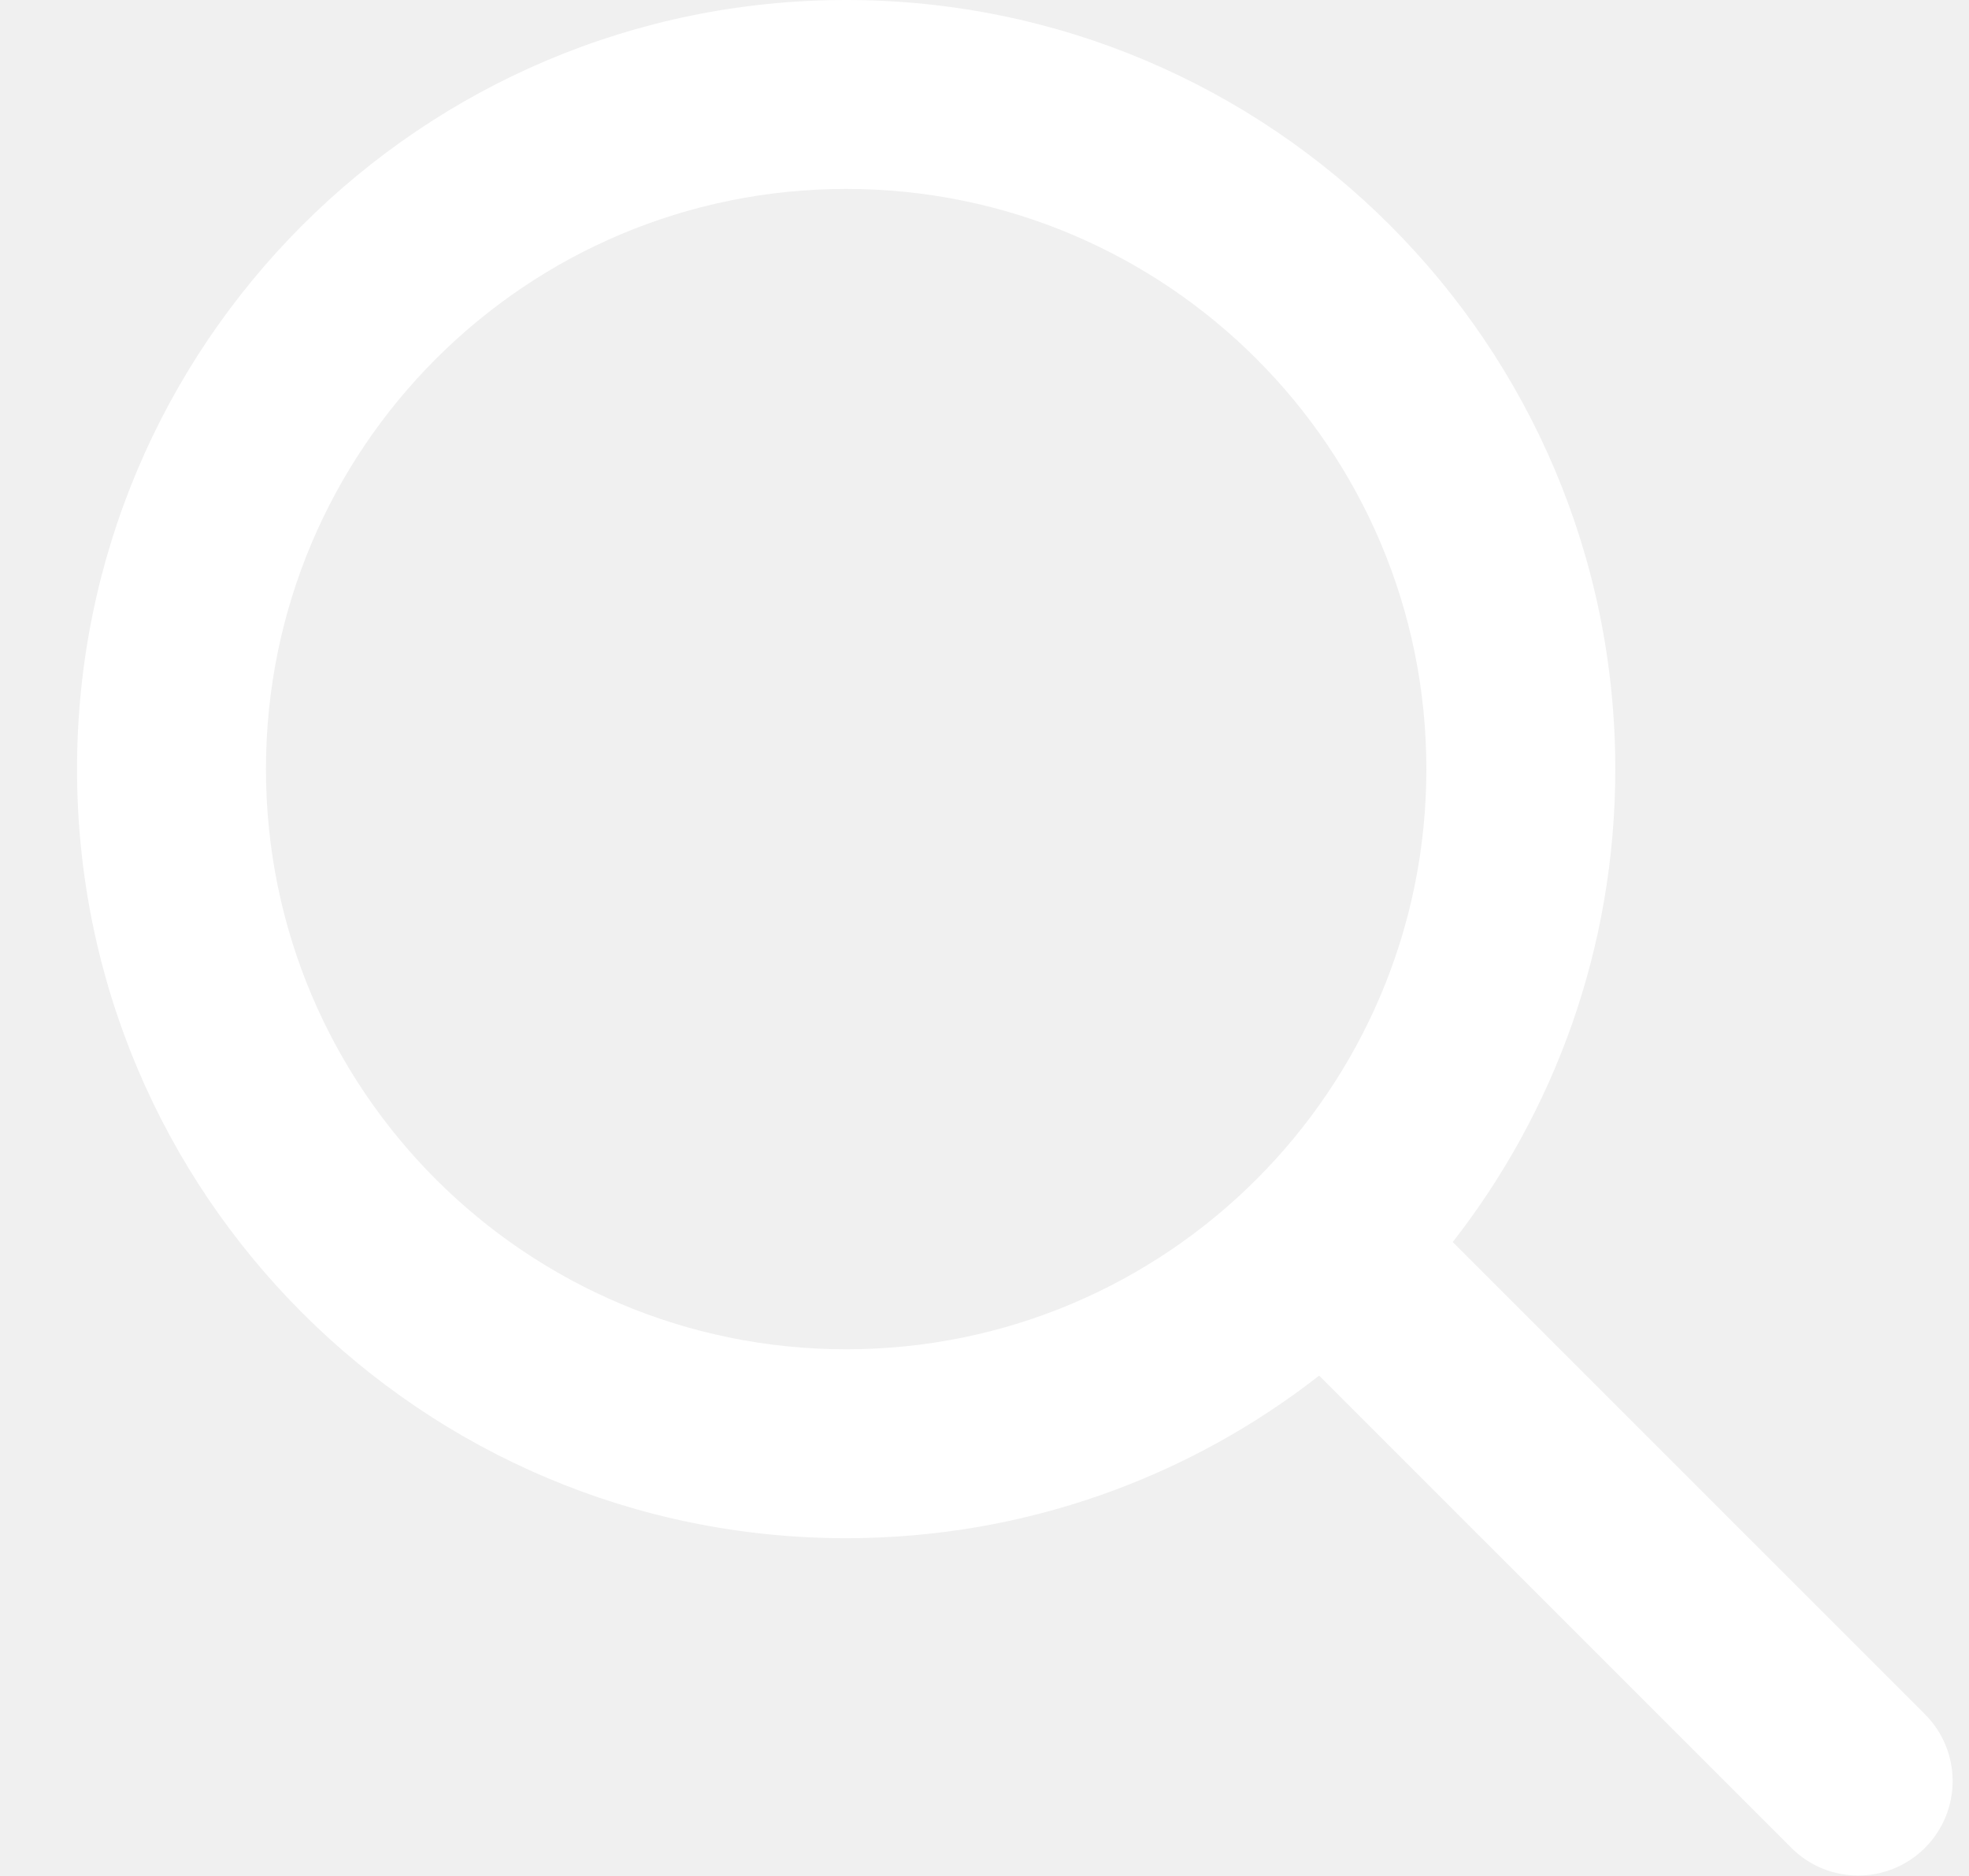
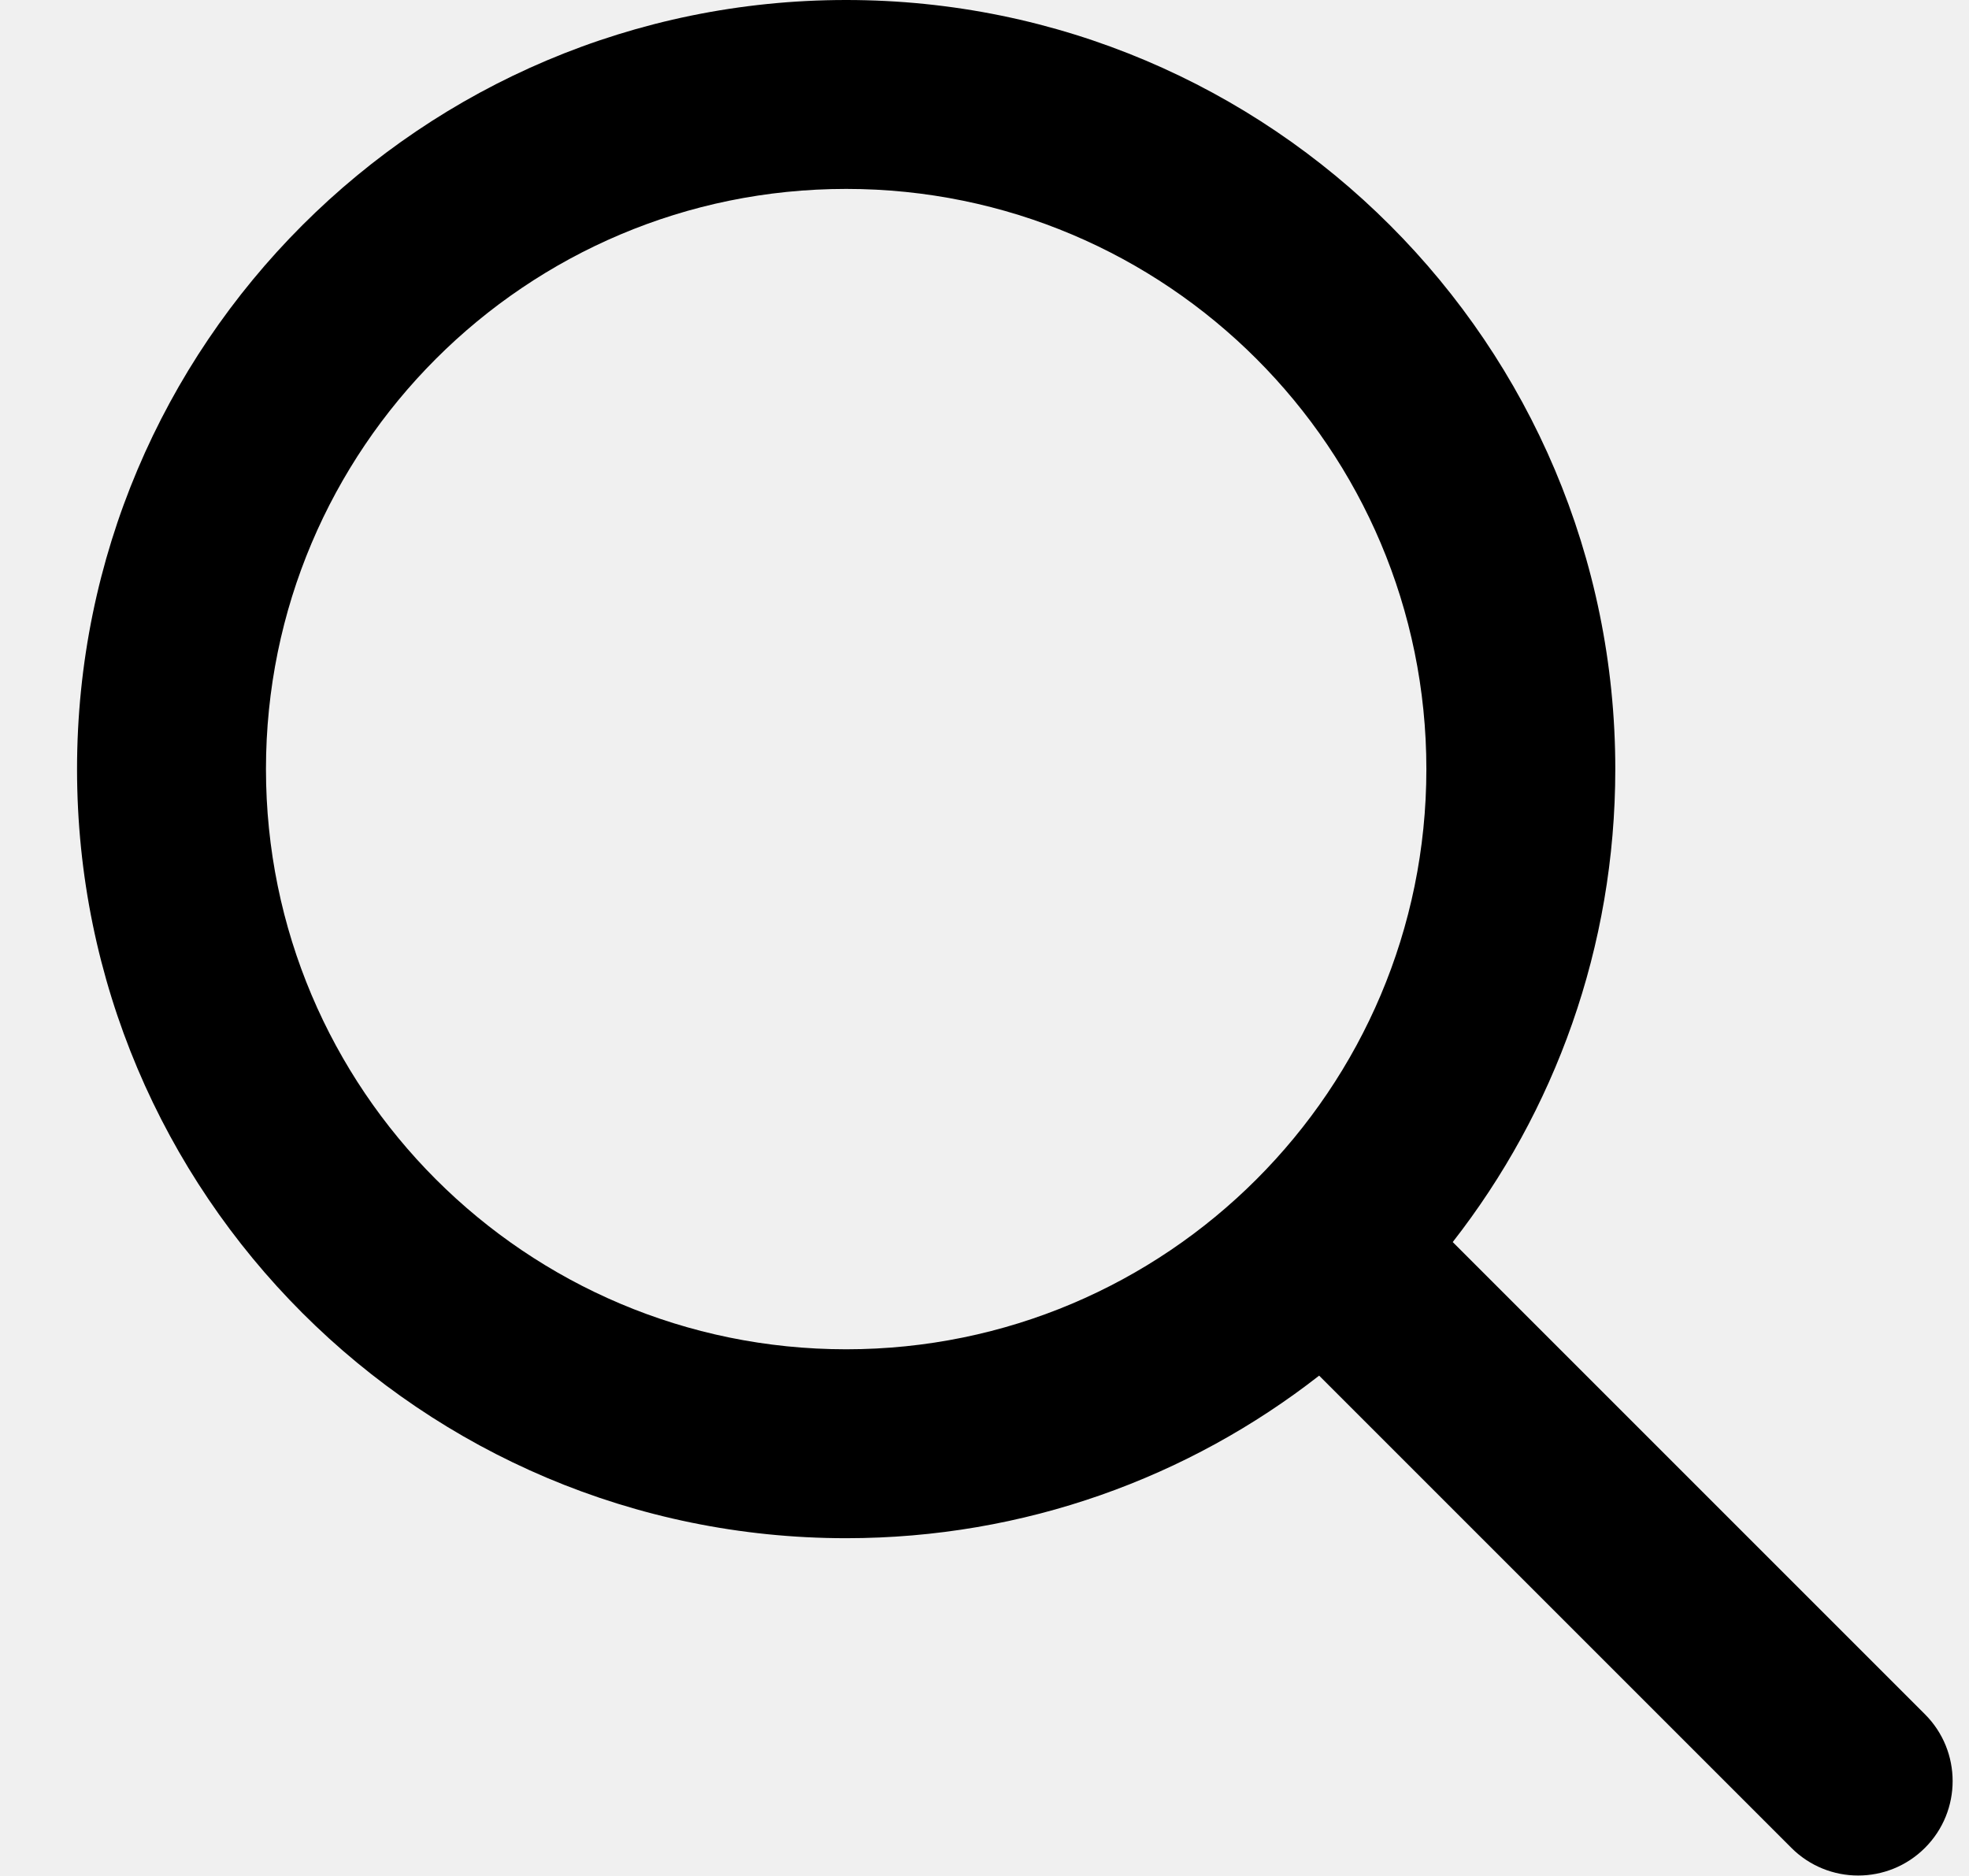
- <svg xmlns="http://www.w3.org/2000/svg" fill="white" viewBox="0 0 1075 1024" class="prepended-icon" data-testid="base-icon-svg" style="display: inline-flex;">
+ <svg xmlns="http://www.w3.org/2000/svg" viewBox="0 0 1075 1024" className="prepended-icon input" data-testid="base-icon-svg" style="display: inline-flex;">
  <path d="M461.977 103.143c-174.948 0-316.771 141.823-316.771 316.771s141.823 316.772 316.771 316.772c174.946 0 316.77-141.824 316.77-316.772s-141.824-316.771-316.77-316.771zM42.062 419.914C42.062 188.002 230.064 0 461.976 0s419.913 188.002 419.913 419.914c0 97.37-33.137 187-88.755 258.225l257.823 257.823c20.142 20.142 20.142 52.792 0 72.934-20.137 20.137-52.792 20.137-72.934 0L720.2 751.073c-71.224 55.613-160.855 88.755-258.223 88.755-231.912 0-419.914-188.001-419.914-419.914z" />
</svg>
